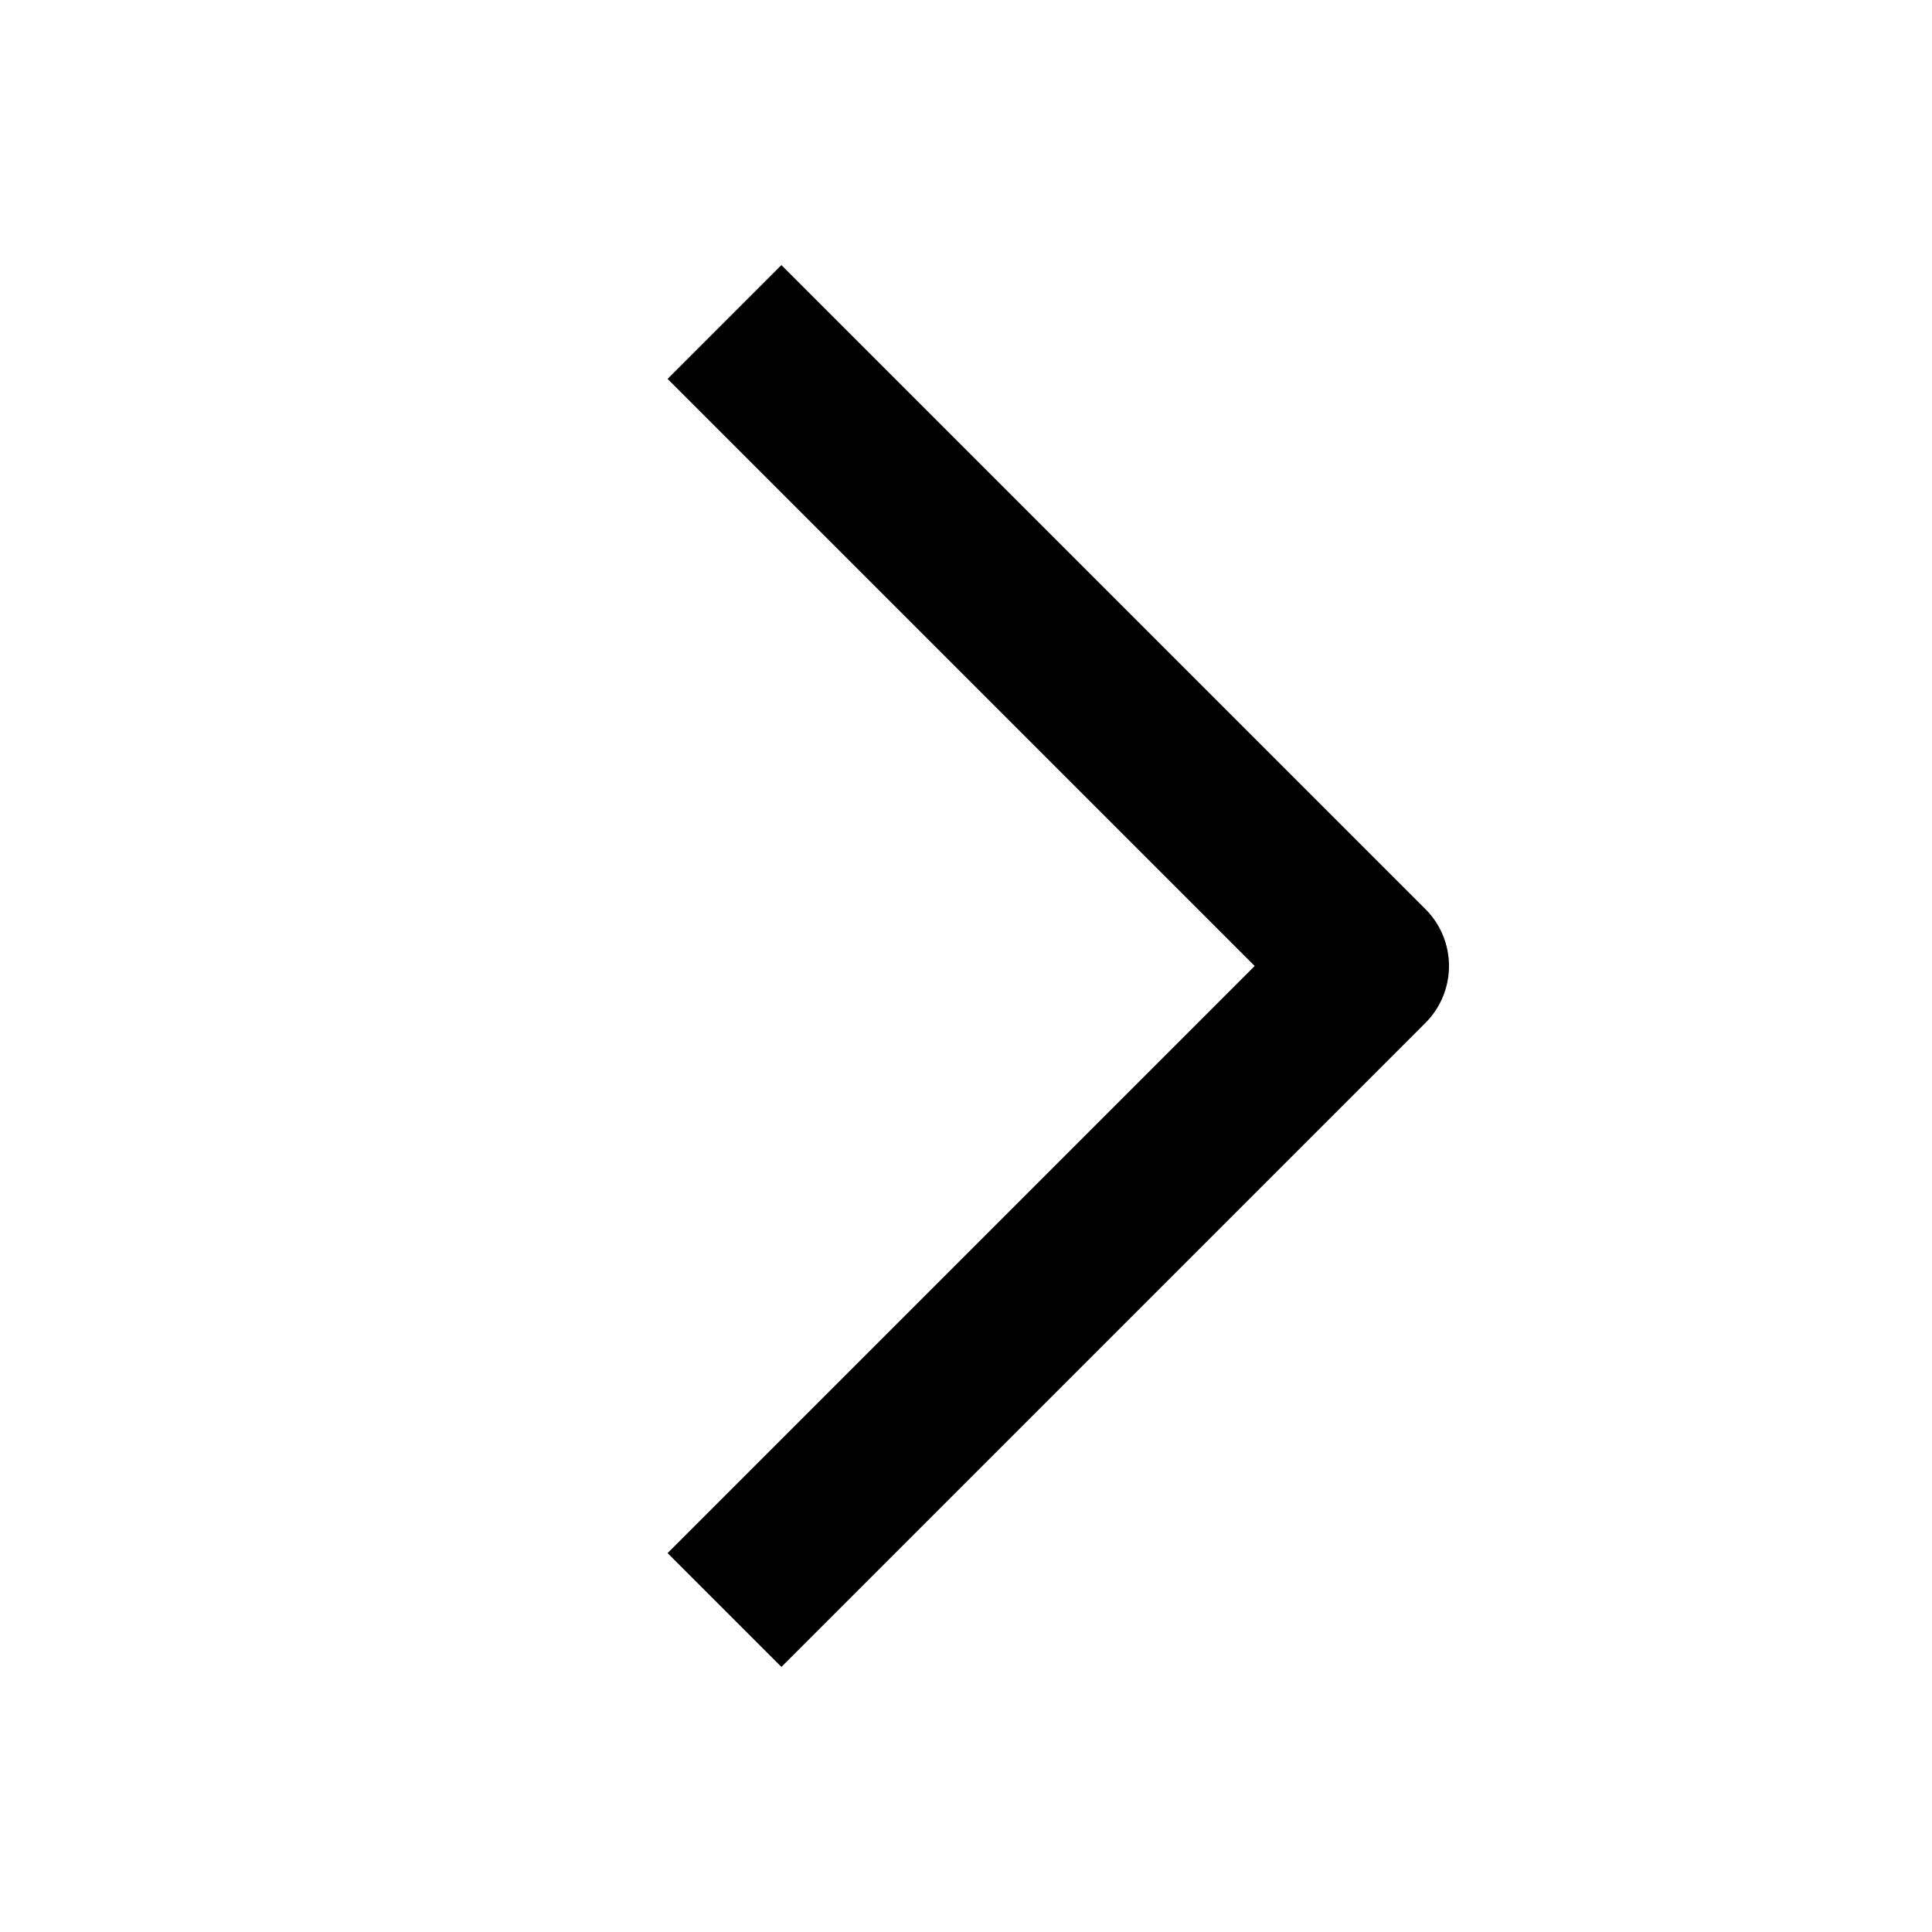
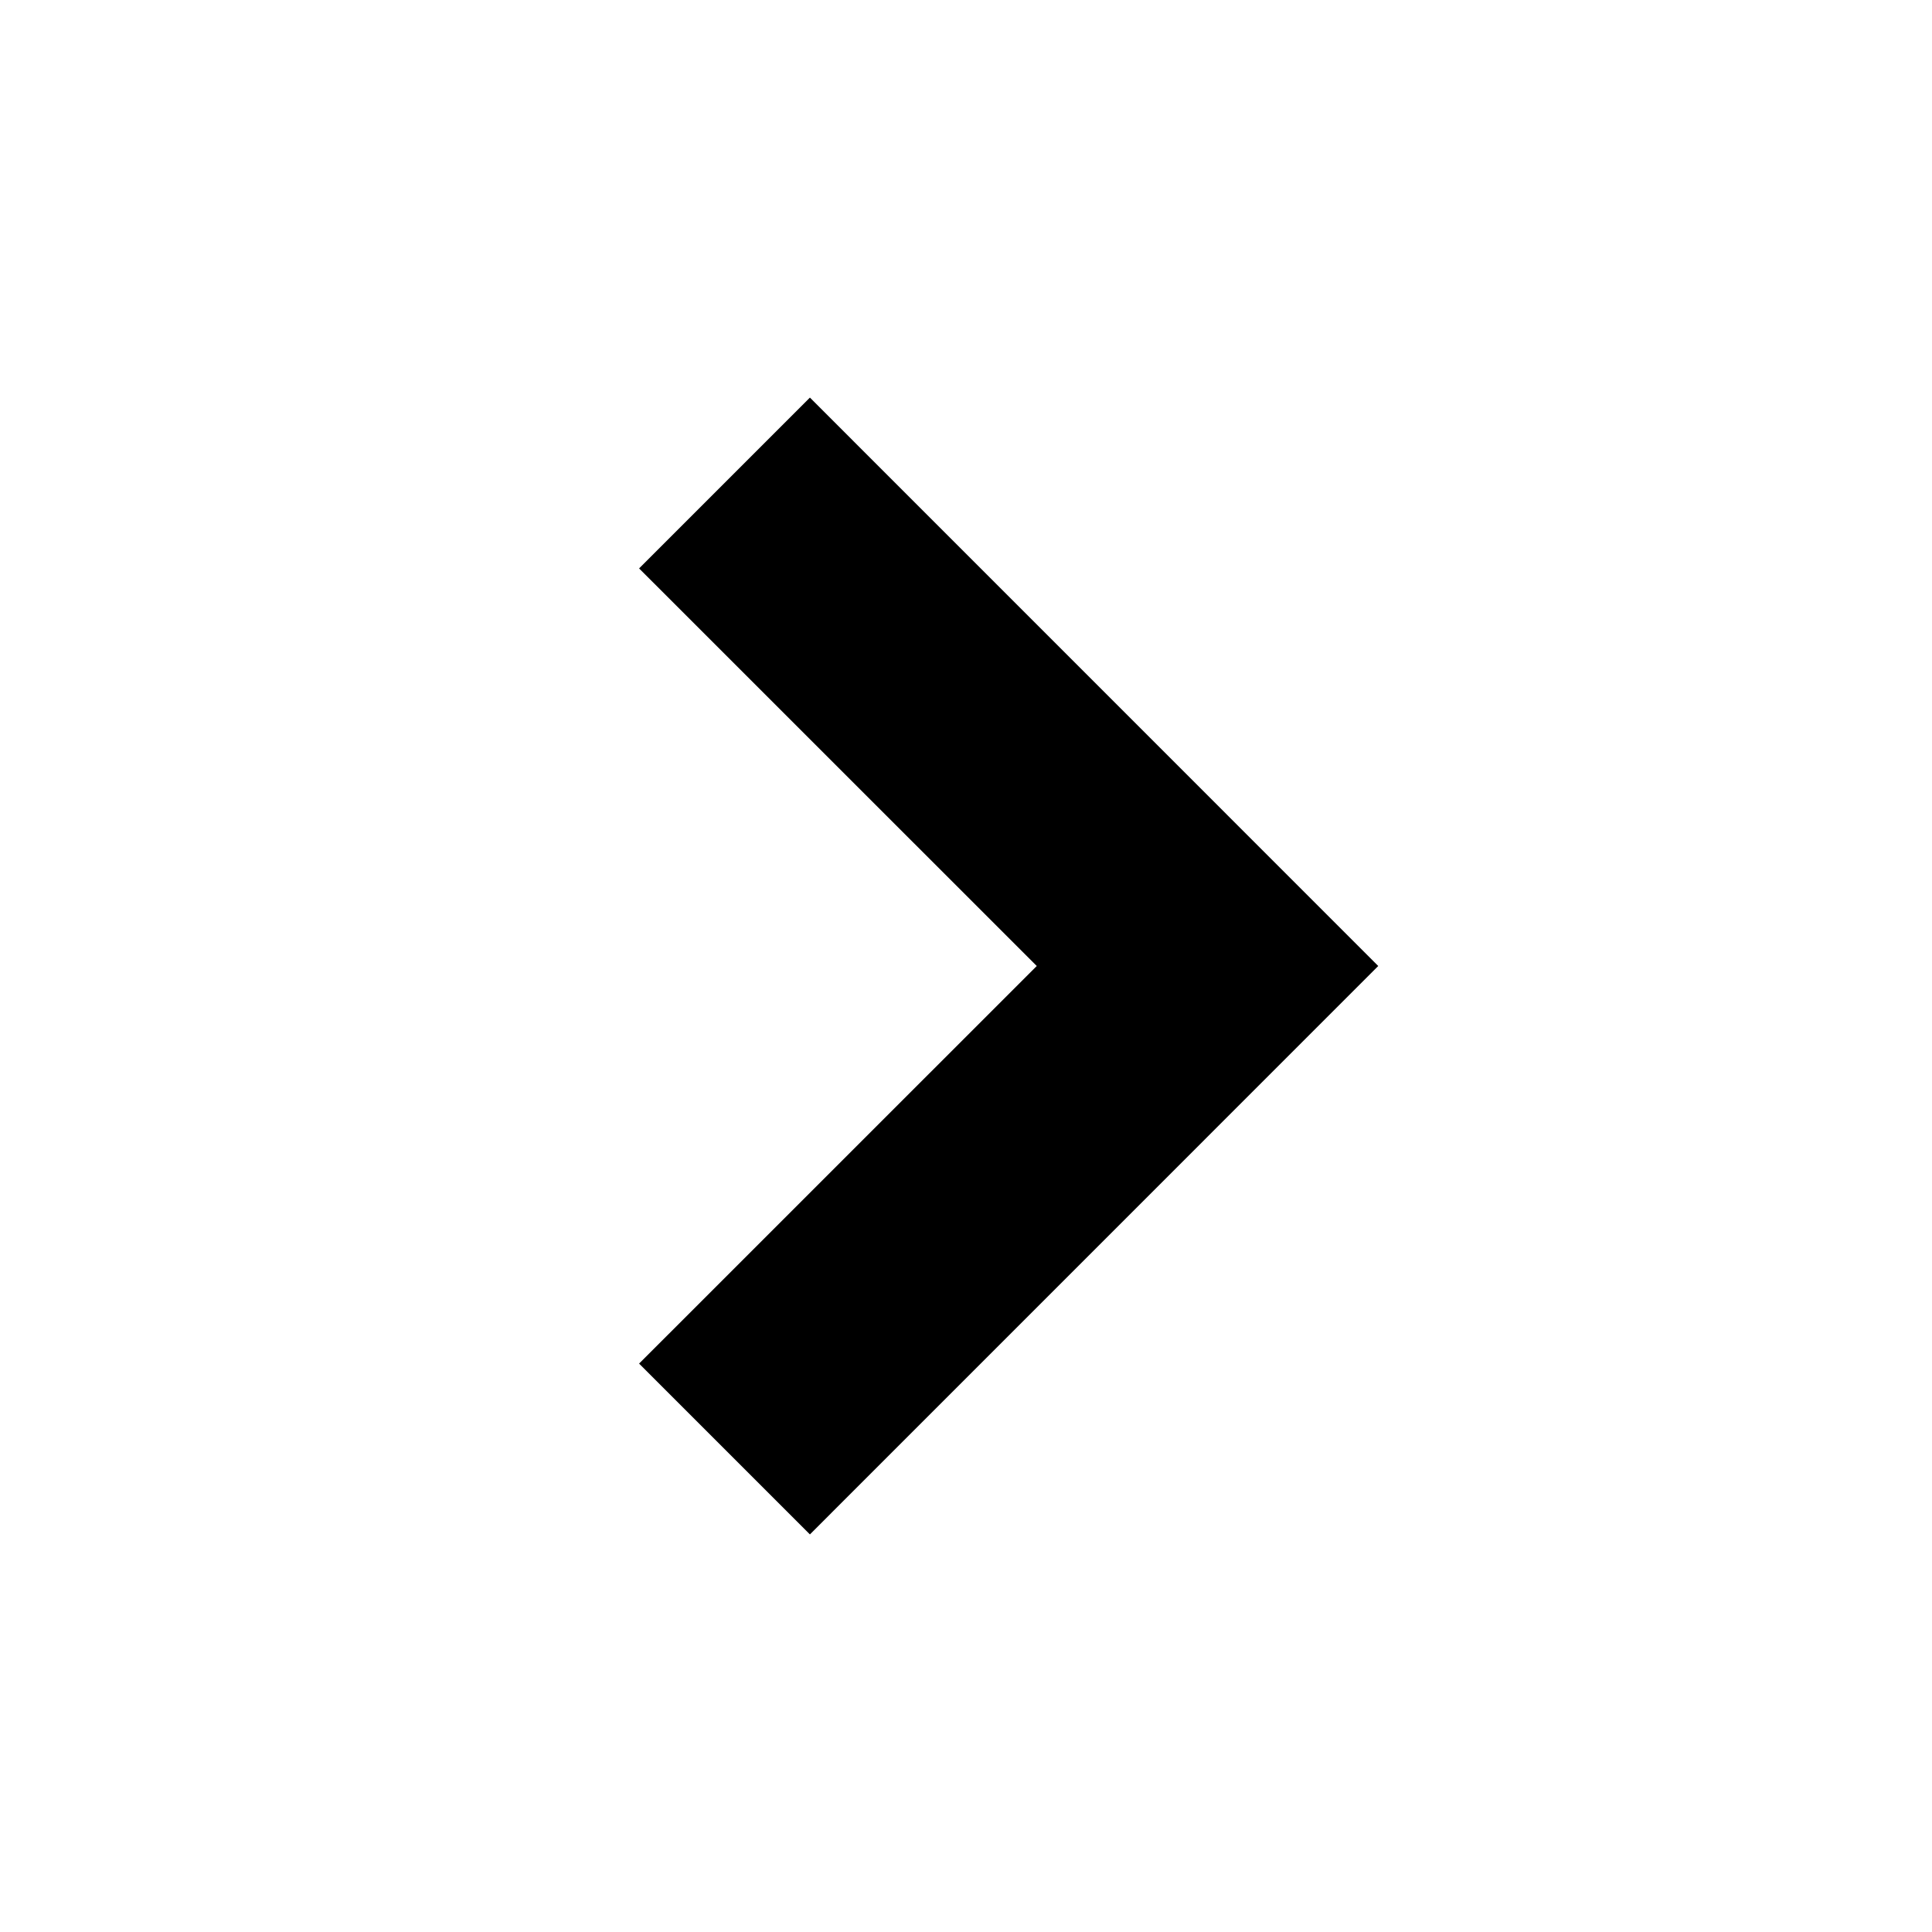
- <svg xmlns="http://www.w3.org/2000/svg" id="Isolation_Mode" data-name="Isolation Mode" viewBox="0 0 24 24" width="512" height="512">
-   <path d="M 15.586 12 L 8.293 19.293 L 9.707 20.707 L 17.707 12.707 C 17.895 12.52 18 12.265 18 12 C 18 11.735 17.895 11.48 17.707 11.293 L 9.707 3.293 L 8.293 4.707 L 15.586 12 Z" />
+ <svg xmlns="http://www.w3.org/2000/svg" width="24" height="24" viewBox="0 0 24 24" style="fill: rgba(0, 0, 0, 1);transform: ;msFilter:;">
+   <path d="M10.061 19.061 17.121 12l-7.06-7.061-2.122 2.122L12.879 12l-4.94 4.939z" />
</svg>
